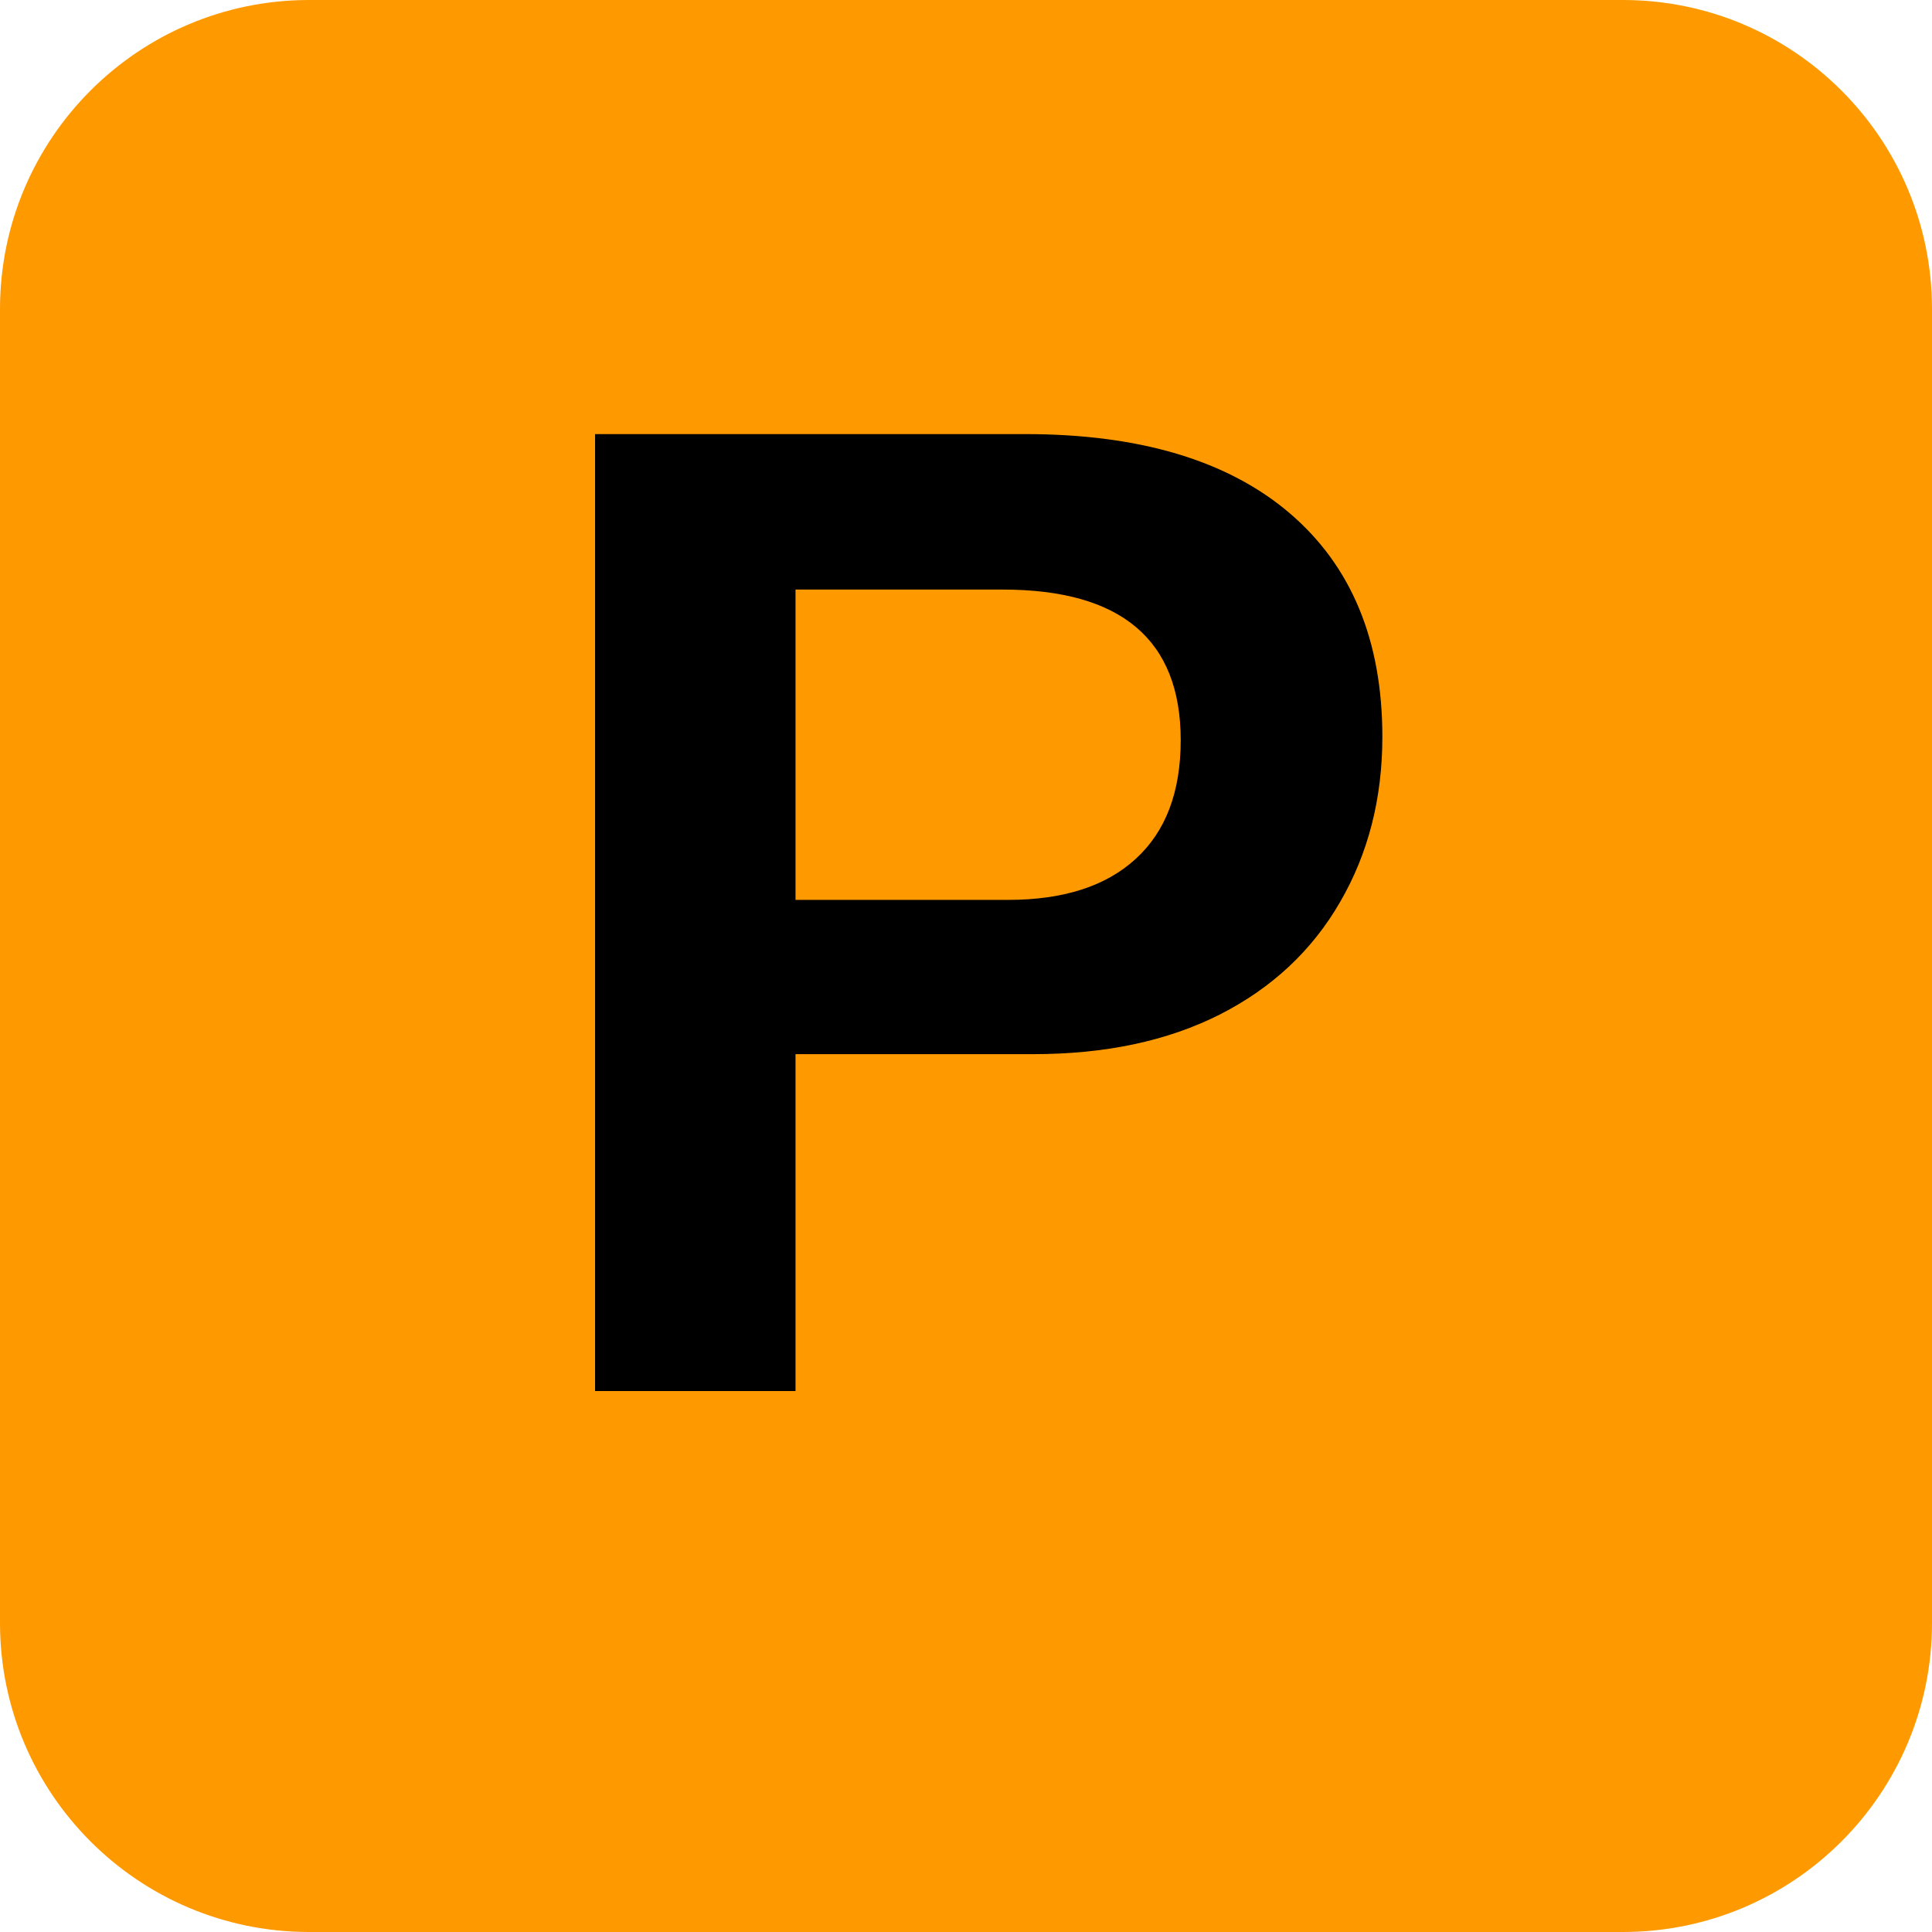
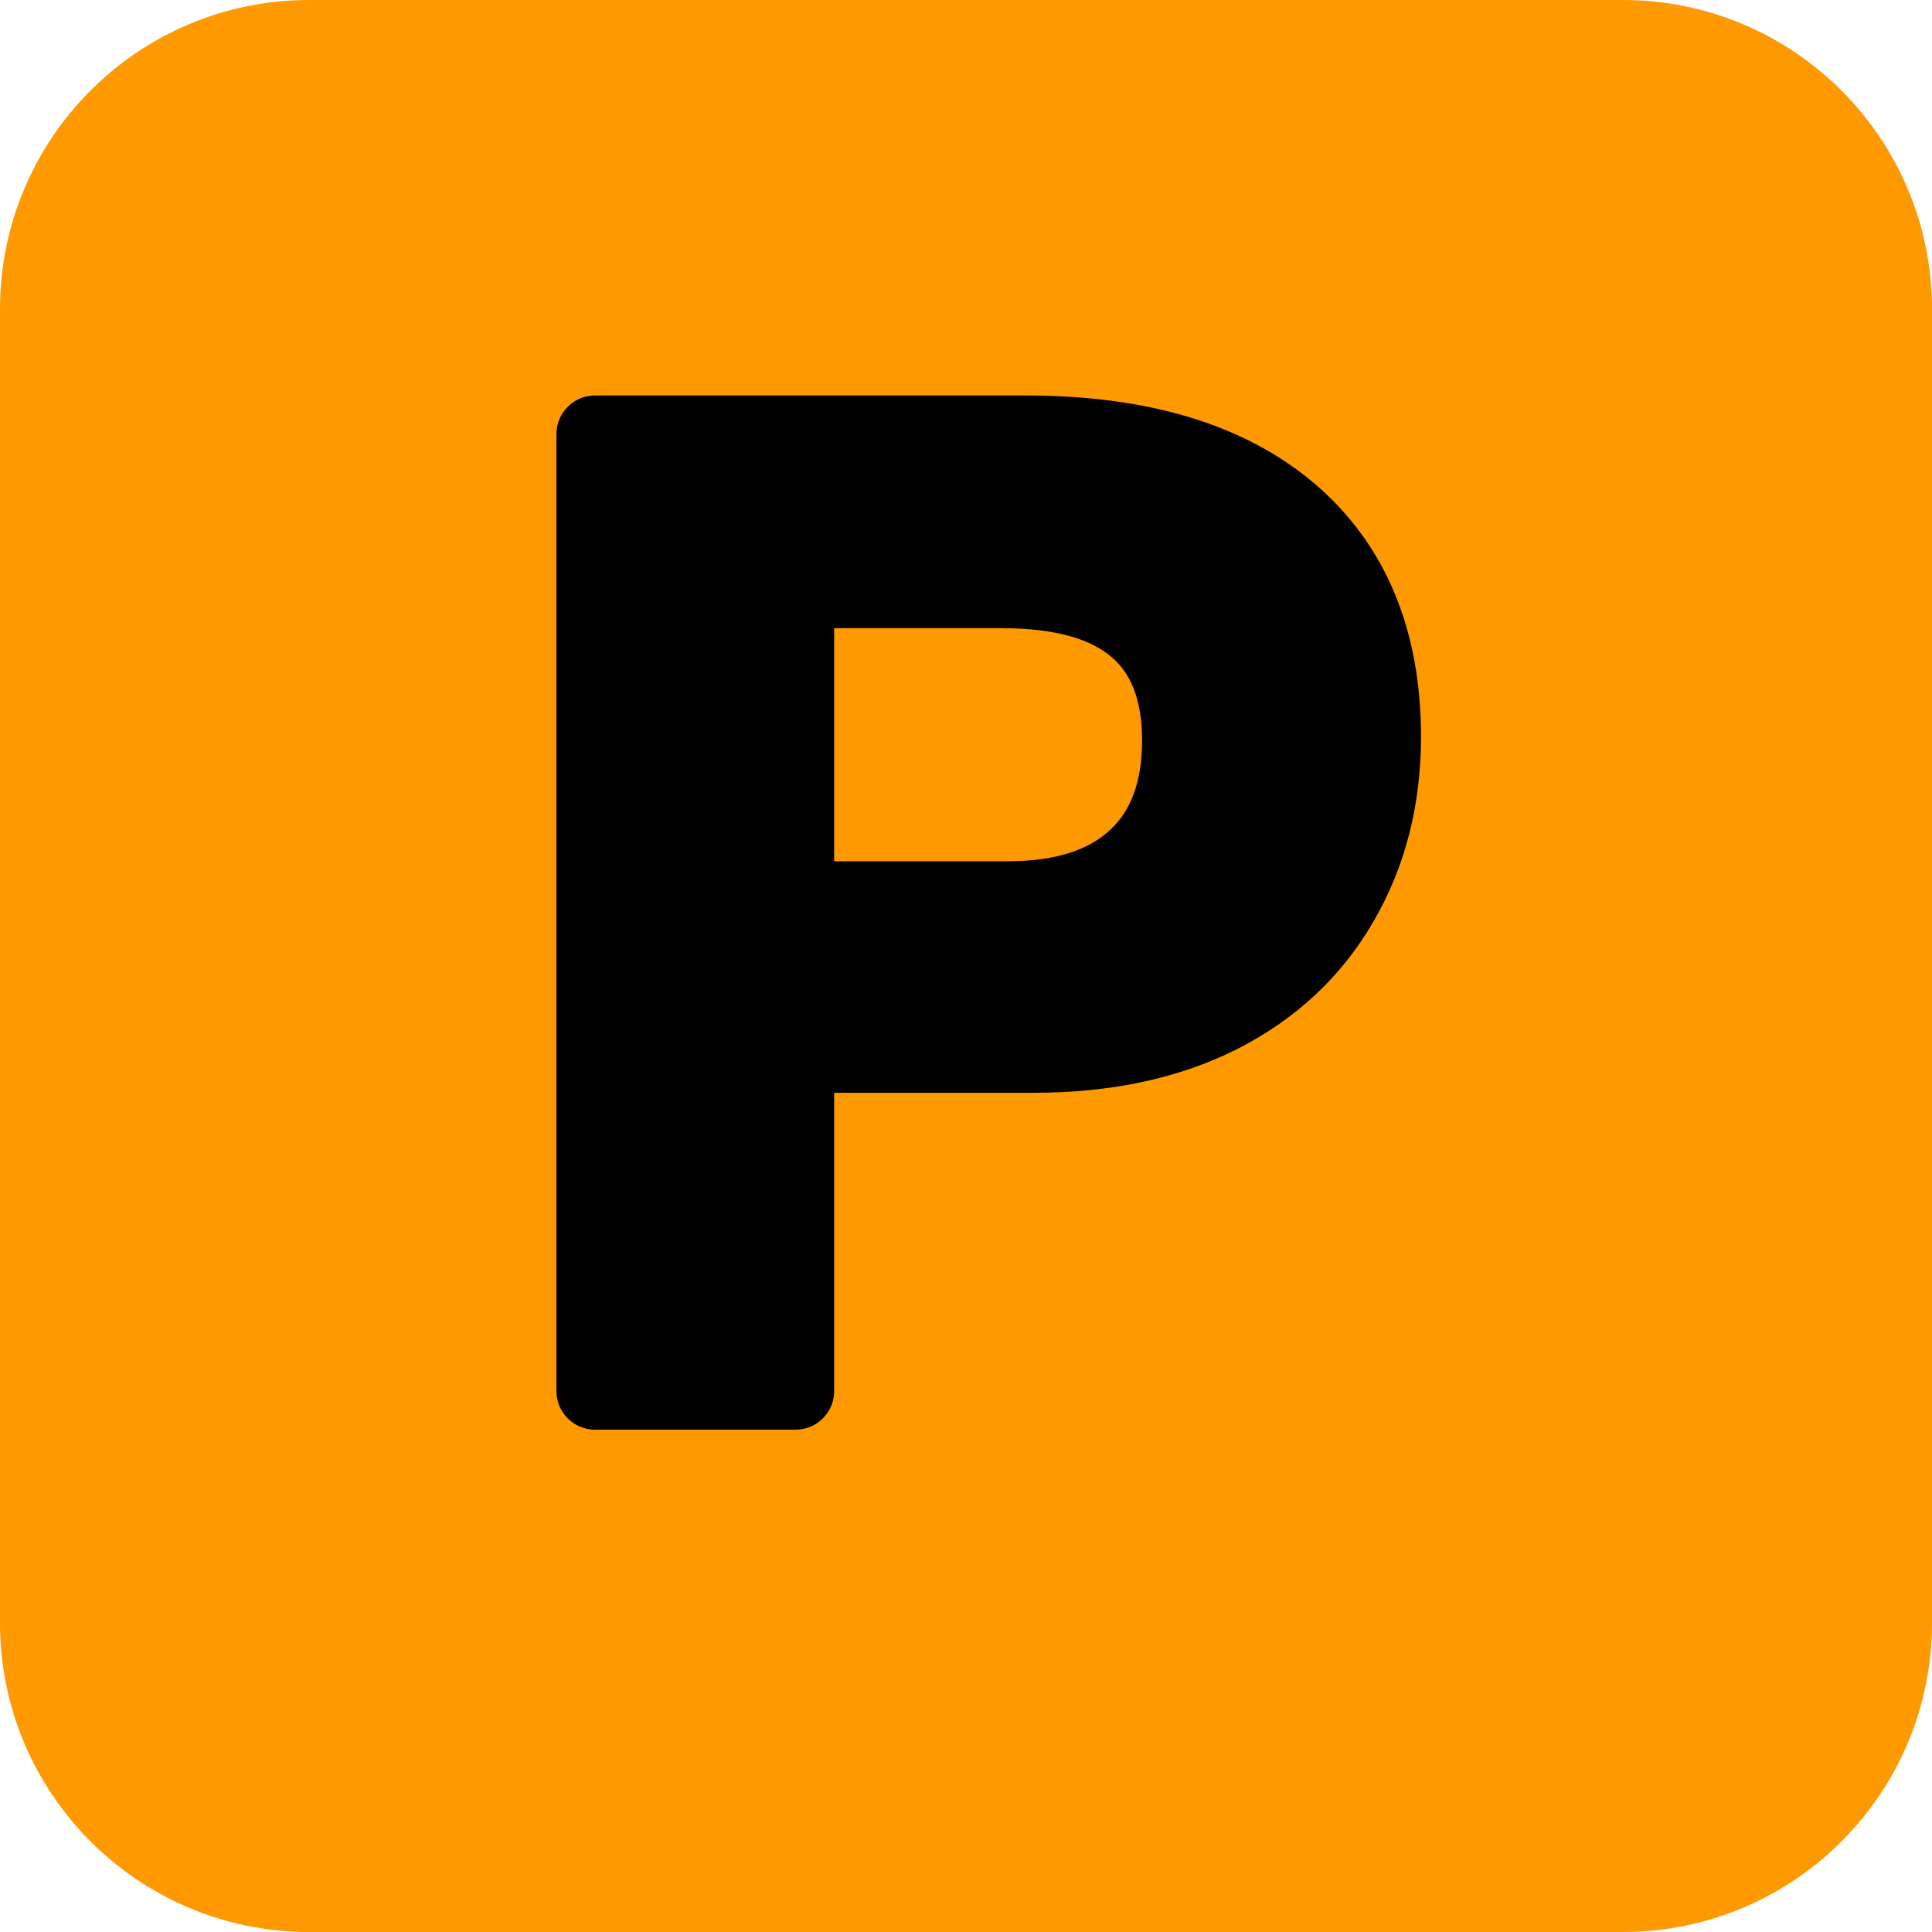
<svg xmlns="http://www.w3.org/2000/svg" viewBox="0 0 100 100">
  <rect width="100" height="100" rx="16" fill="#ff9900" />
-   <text x="50" y="72" text-anchor="middle" font-family="Arial,sans-serif" font-weight="900" font-size="72" fill="#000">P</text>
+   <text x="50" y="72" text-anchor="middle" font-family="Arial,sans-serif" font-weight="900" font-size="72" fill="#000" stroke="#000" stroke-width="4" stroke-linejoin="round">P</text>
</svg>
